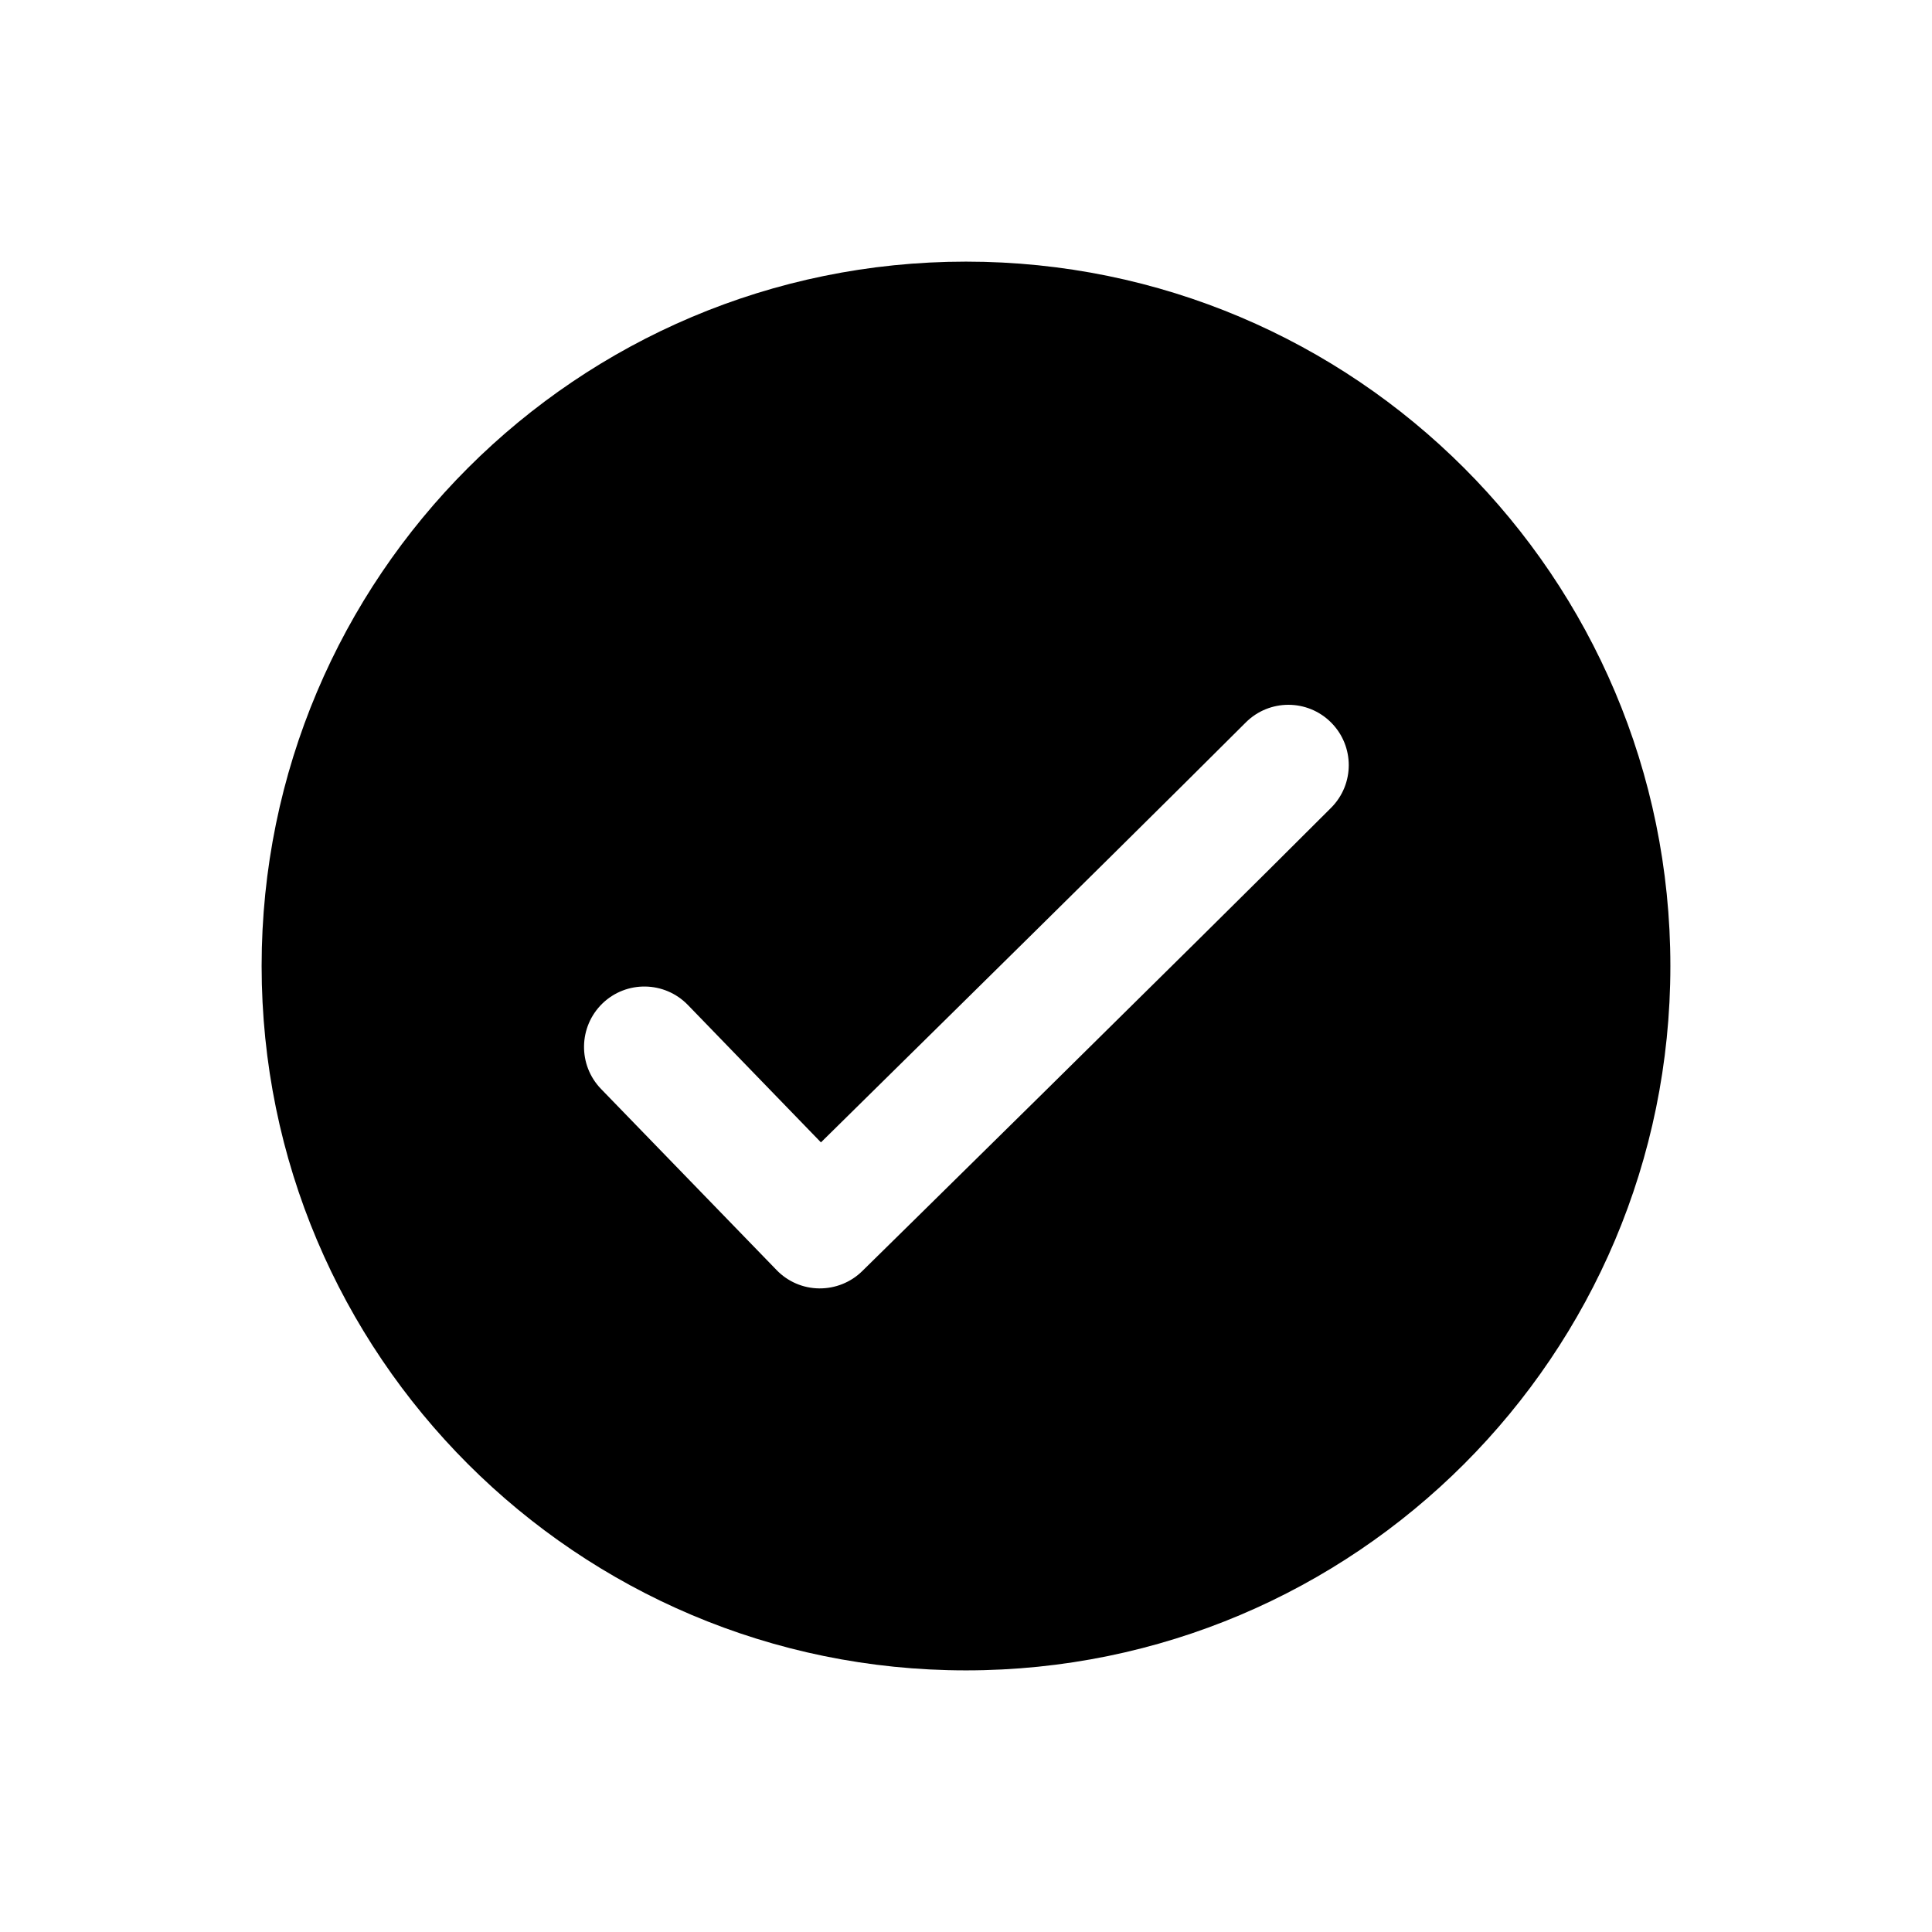
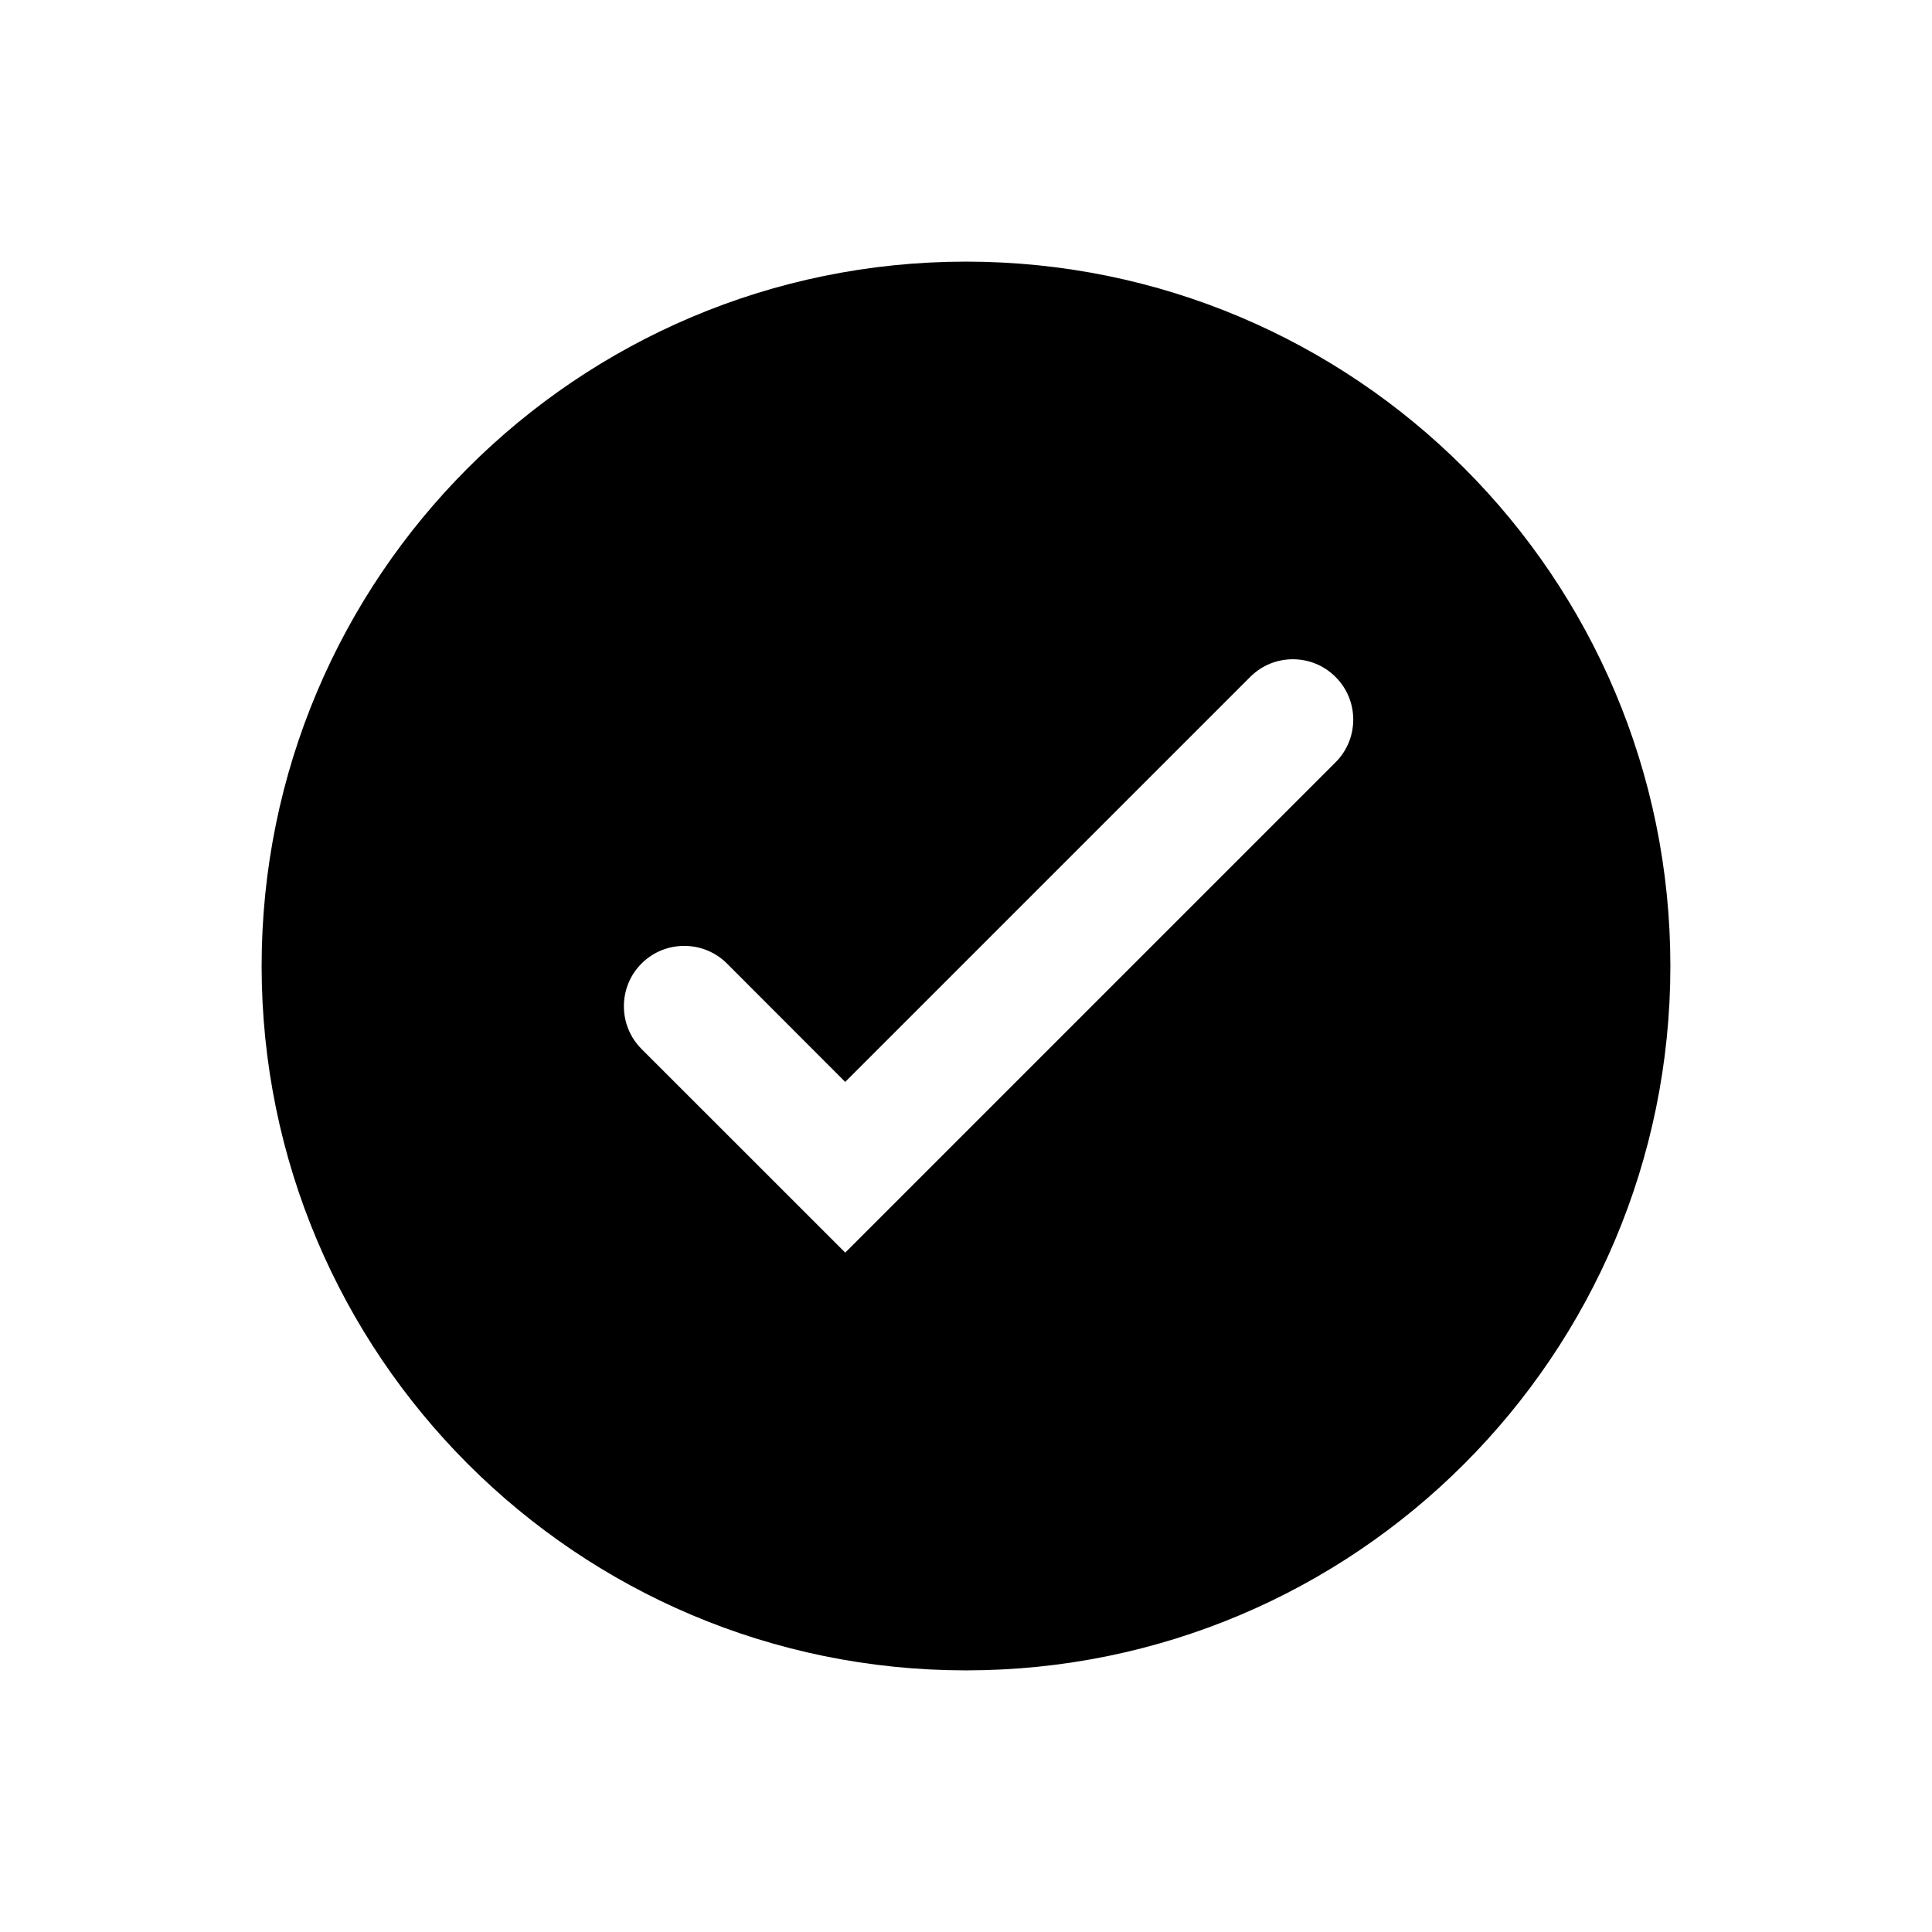
<svg xmlns="http://www.w3.org/2000/svg" width="24" height="24" viewBox="0 0 24 24" fill="none">
-   <path fill-rule="evenodd" clip-rule="evenodd" d="M3.25 12C3.25 7.168 7.168 3.25 12 3.25C16.832 3.25 20.75 7.168 20.75 12C20.75 16.832 16.832 20.75 12 20.75C7.168 20.75 3.25 16.832 3.25 12ZM16.535 10.035C16.828 9.742 16.828 9.268 16.535 8.975C16.242 8.682 15.768 8.682 15.475 8.975C14.592 9.857 13.139 11.293 11.905 12.509C11.289 13.117 10.727 13.67 10.32 14.071L10.198 14.191L8.544 12.483C8.255 12.186 7.781 12.178 7.483 12.466C7.186 12.755 7.178 13.229 7.466 13.527L9.647 15.777C9.786 15.921 9.976 16.003 10.176 16.005C10.376 16.007 10.569 15.93 10.711 15.79L11.372 15.14C11.78 14.739 12.341 14.186 12.958 13.578C14.192 12.361 15.649 10.922 16.535 10.035Z" fill="black" />
+   <g id="Interface/S/CheckFilled">
+     <path id="ToneAlpha1" fill-rule="evenodd" clip-rule="evenodd" d="M20 12C20 16.418 16.418 20 12 20C7.582 20 4 16.418 4 12C4 7.582 7.582 4 12 4C16.418 4 20 7.582 20 12ZM17.121 10C17.707 9.414 17.707 8.464 17.121 7.879C16.535 7.293 15.586 7.293 15 7.879L10.5 12.379L9.561 11.439C8.975 10.854 8.025 10.854 7.439 11.439C6.854 12.025 6.854 12.975 7.439 13.561L10.5 16.621L17.121 10Z" fill="black" stroke="black" stroke-width="1.5" />
+   </g>
</svg>
